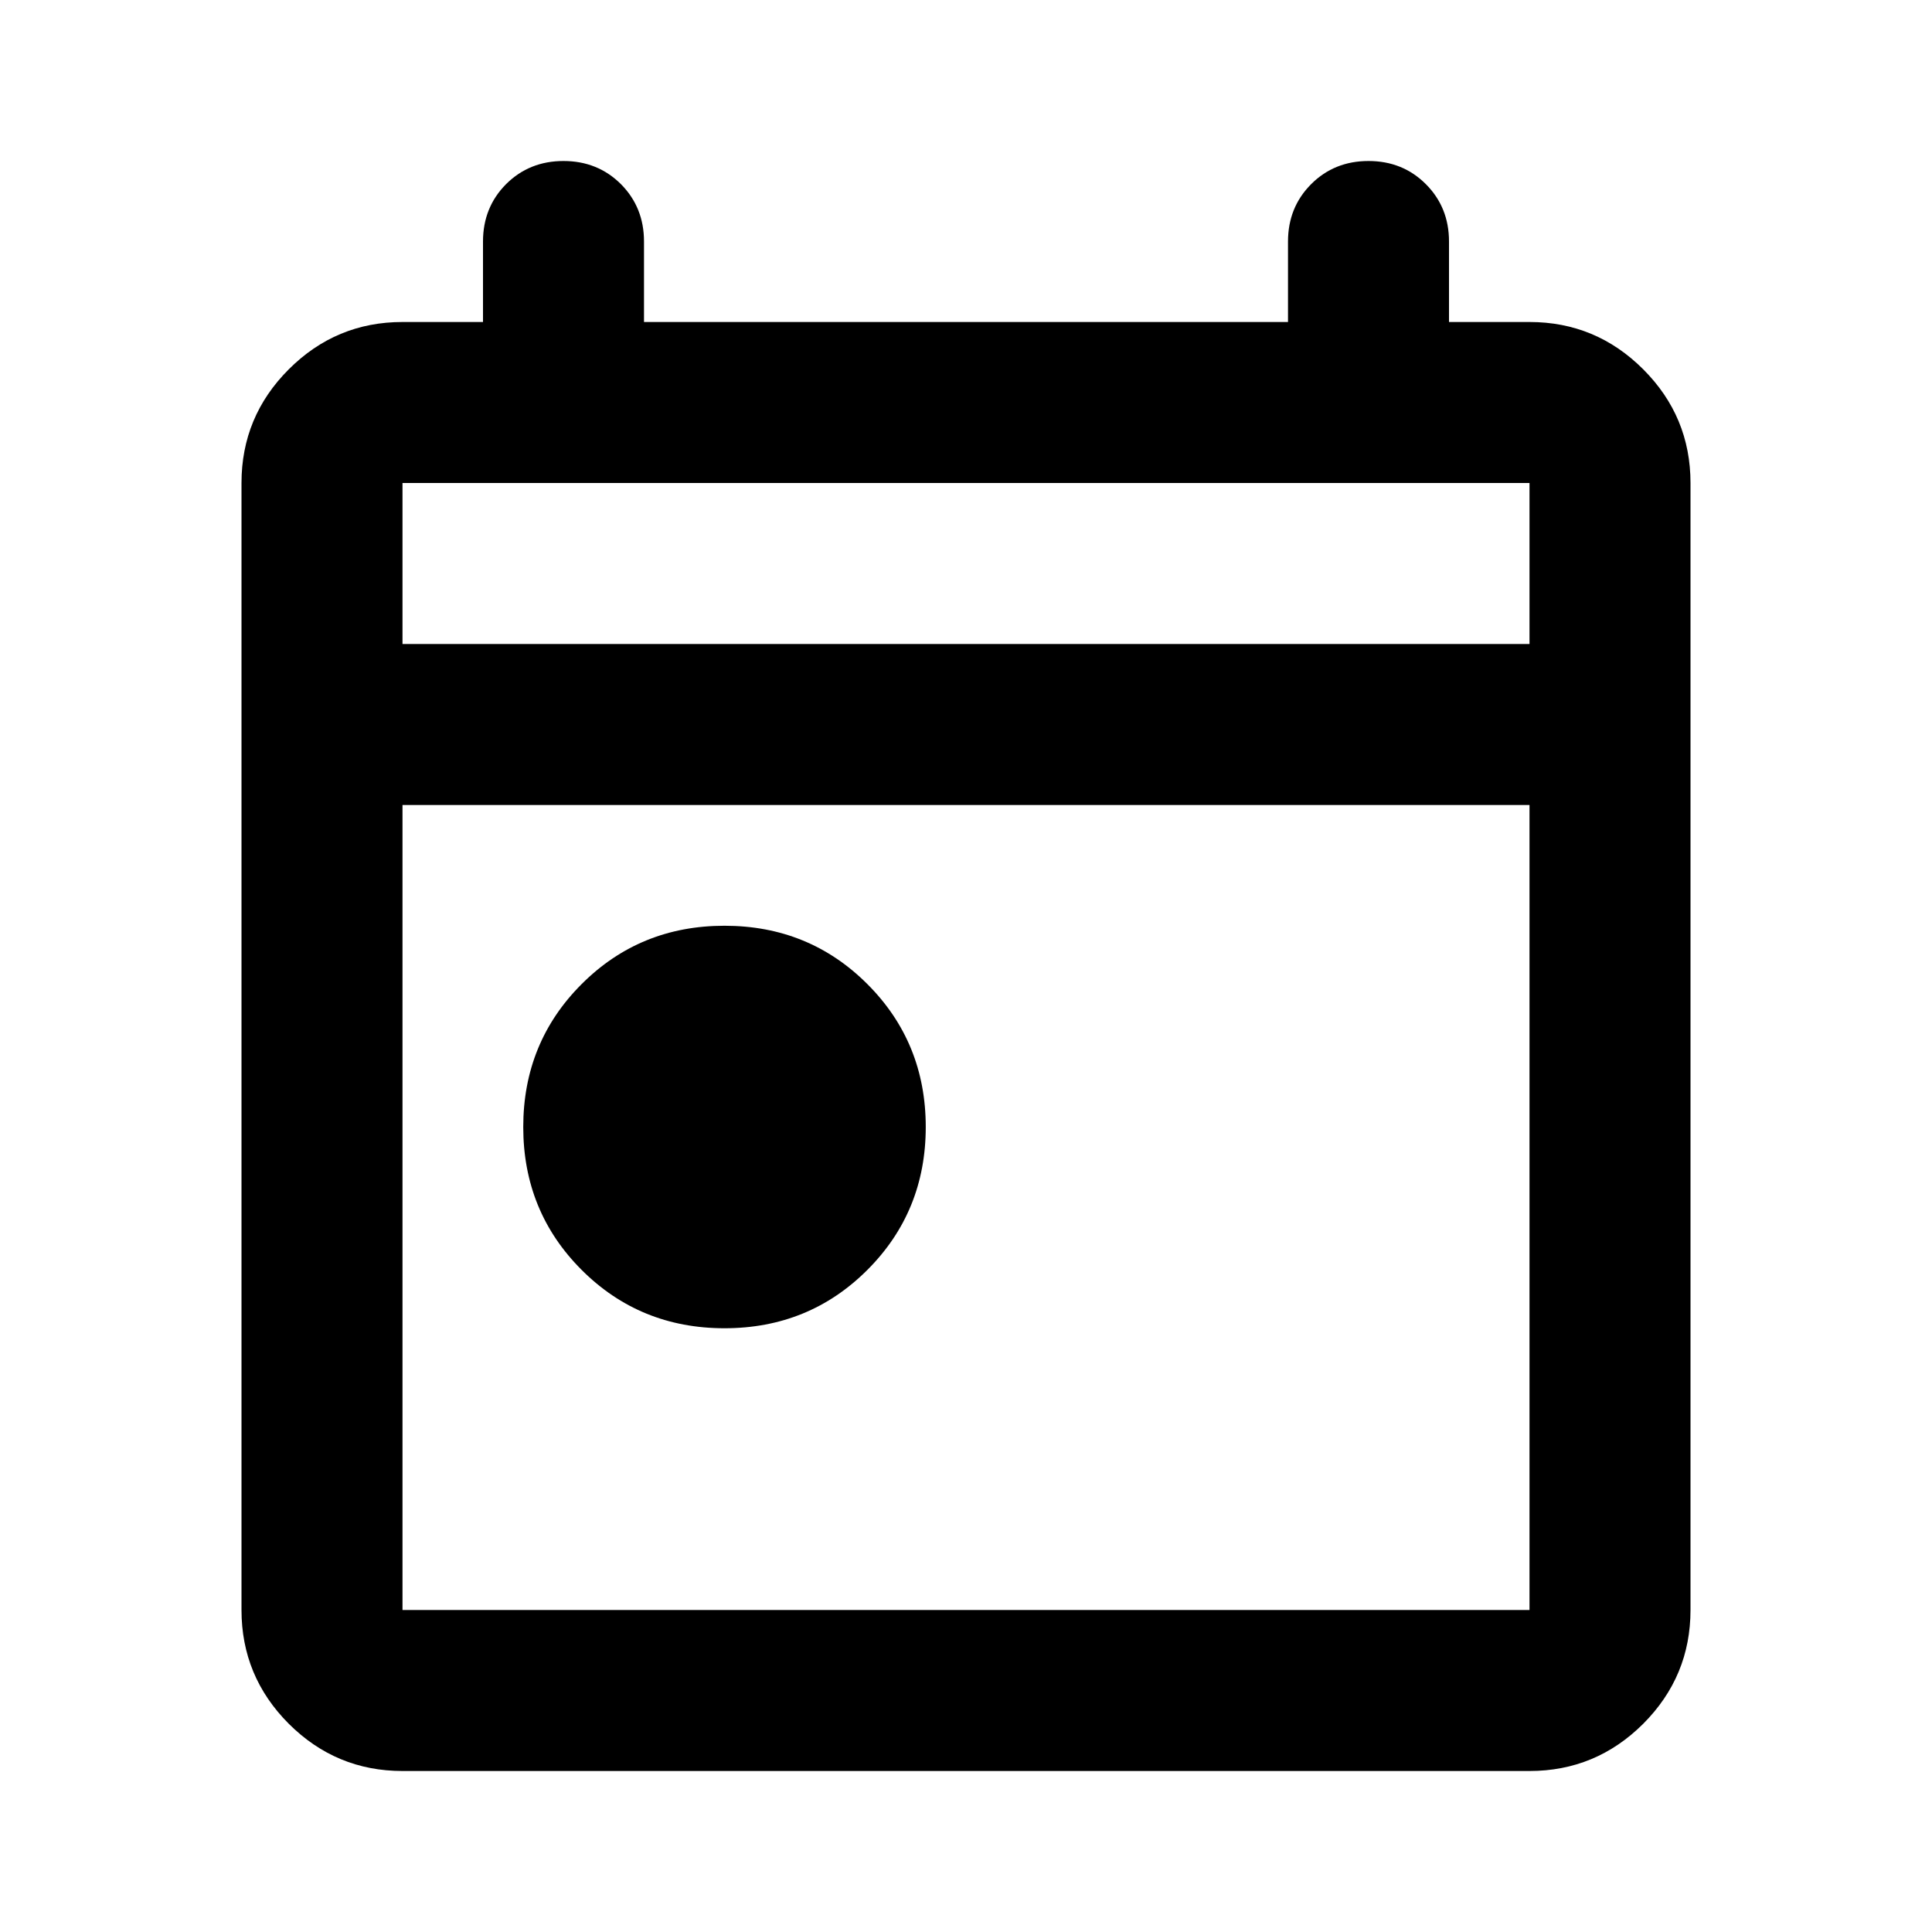
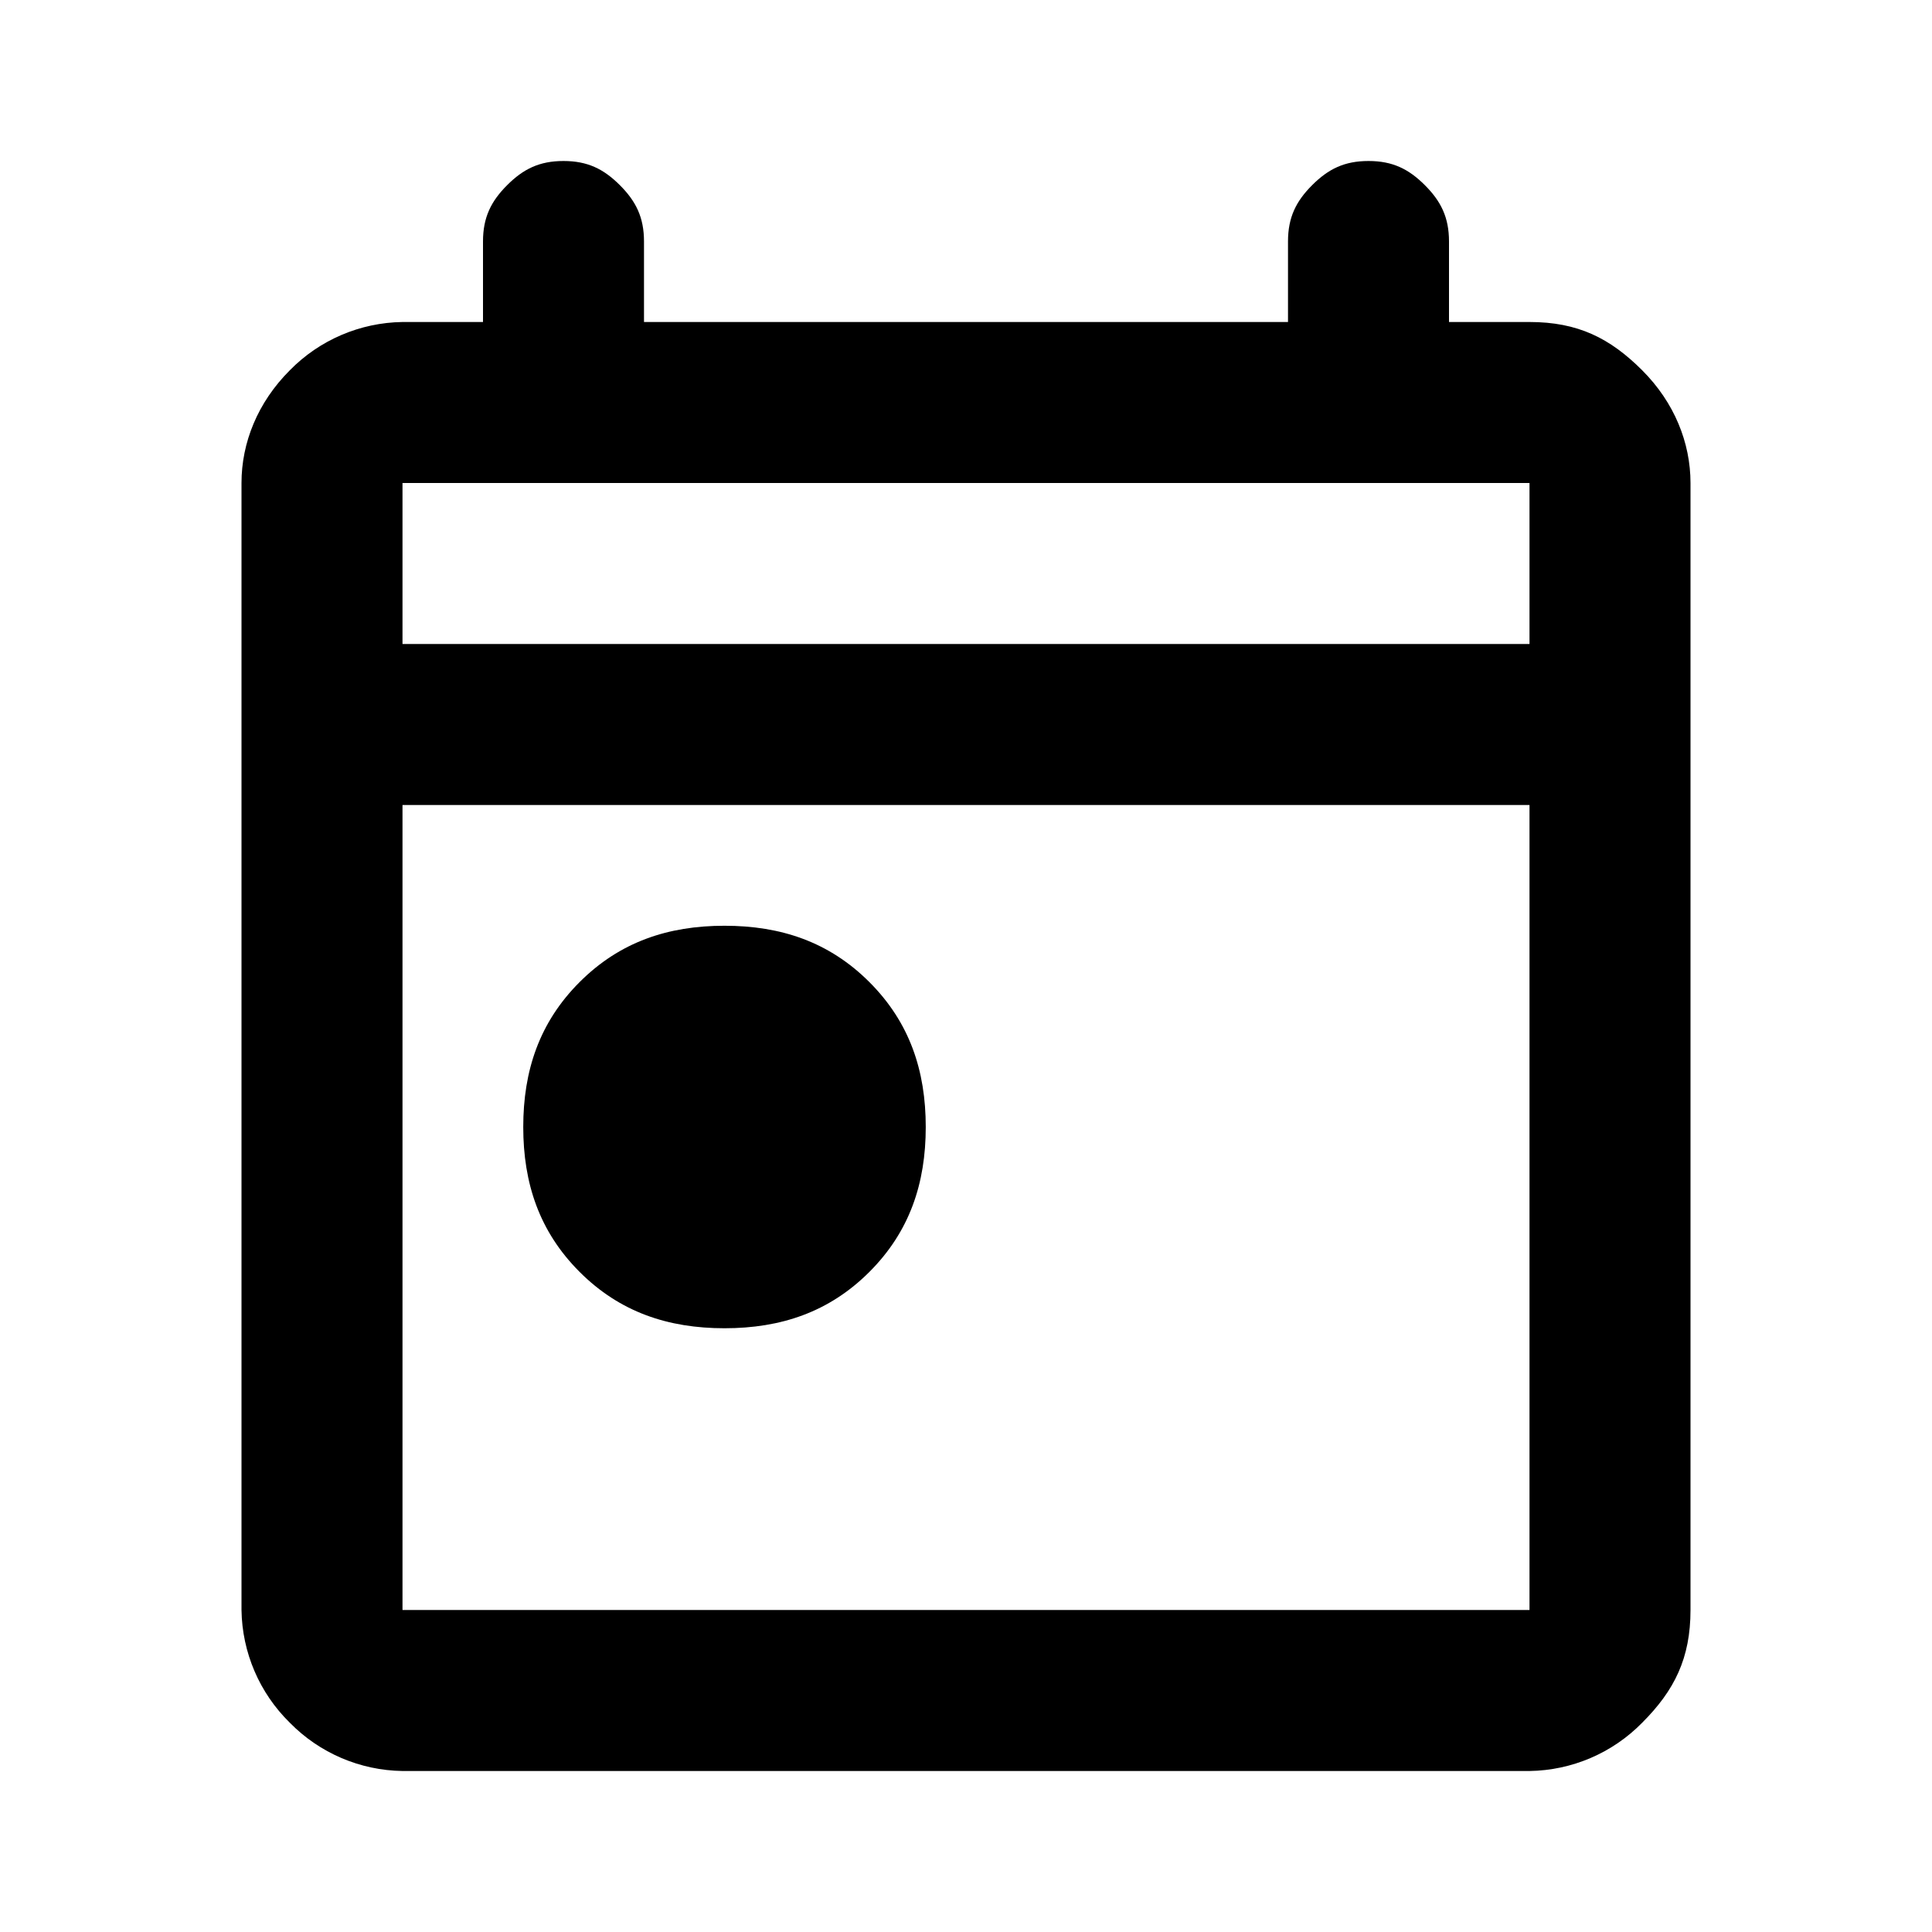
<svg xmlns="http://www.w3.org/2000/svg" viewBox="0 0 24 24">
-   <path d="M9 16.5C8.3 16.5 7.708 16.258 7.225 15.775C6.742 15.292 6.5 14.7 6.5 14C6.5 13.3 6.742 12.708 7.225 12.225C7.708 11.742 8.3 11.5 9 11.5C9.7 11.5 10.292 11.742 10.775 12.225C11.258 12.708 11.5 13.3 11.5 14C11.5 14.7 11.258 15.292 10.775 15.775C10.292 16.258 9.7 16.5 9 16.5ZM5 22C4.45 22 3.979 21.804 3.587 21.413C3.196 21.021 3 20.55 3 20V6C3 5.45 3.196 4.979 3.587 4.588C3.979 4.196 4.45 4 5 4H6V3C6 2.717 6.096 2.479 6.287 2.287C6.479 2.096 6.717 2 7 2C7.283 2 7.521 2.096 7.713 2.287C7.904 2.479 8 2.717 8 3V4H16V3C16 2.717 16.096 2.479 16.288 2.287C16.479 2.096 16.717 2 17 2C17.283 2 17.521 2.096 17.712 2.287C17.904 2.479 18 2.717 18 3V4H19C19.55 4 20.021 4.196 20.413 4.588C20.804 4.979 21 5.45 21 6V20C21 20.55 20.804 21.021 20.413 21.413C20.021 21.804 19.55 22 19 22H5ZM5 20H19V10H5V20ZM5 8H19V6H5V8Z" fill="inherit" />
+   <path d="M9 16.5c-.7 0-1.3-.2-1.8-.7-.5-.5-.7-1.1-.7-1.8s.2-1.3.7-1.8c.5-.5 1.1-.7 1.8-.7s1.3.2 1.8.7c.5.5.7 1.1.7 1.8s-.2 1.3-.7 1.8c-.5.5-1.1.7-1.8.7ZM5 22a2 2 0 0 1-1.4-.6A2 2 0 0 1 3 20V6c0-.5.2-1 .6-1.4A2 2 0 0 1 5 4h1V3c0-.3.1-.5.3-.7.2-.2.4-.3.7-.3.3 0 .5.1.7.3.2.2.3.4.3.7v1h8V3c0-.3.1-.5.3-.7.2-.2.4-.3.7-.3.3 0 .5.1.7.3.2.2.3.4.3.7v1h1c.6 0 1 .2 1.4.6.4.4.6.9.6 1.4v14c0 .6-.2 1-.6 1.4a2 2 0 0 1-1.4.6H5Zm0-2h14V10H5v10ZM5 8h14V6H5v2Z" fill="inherit" />
</svg>
